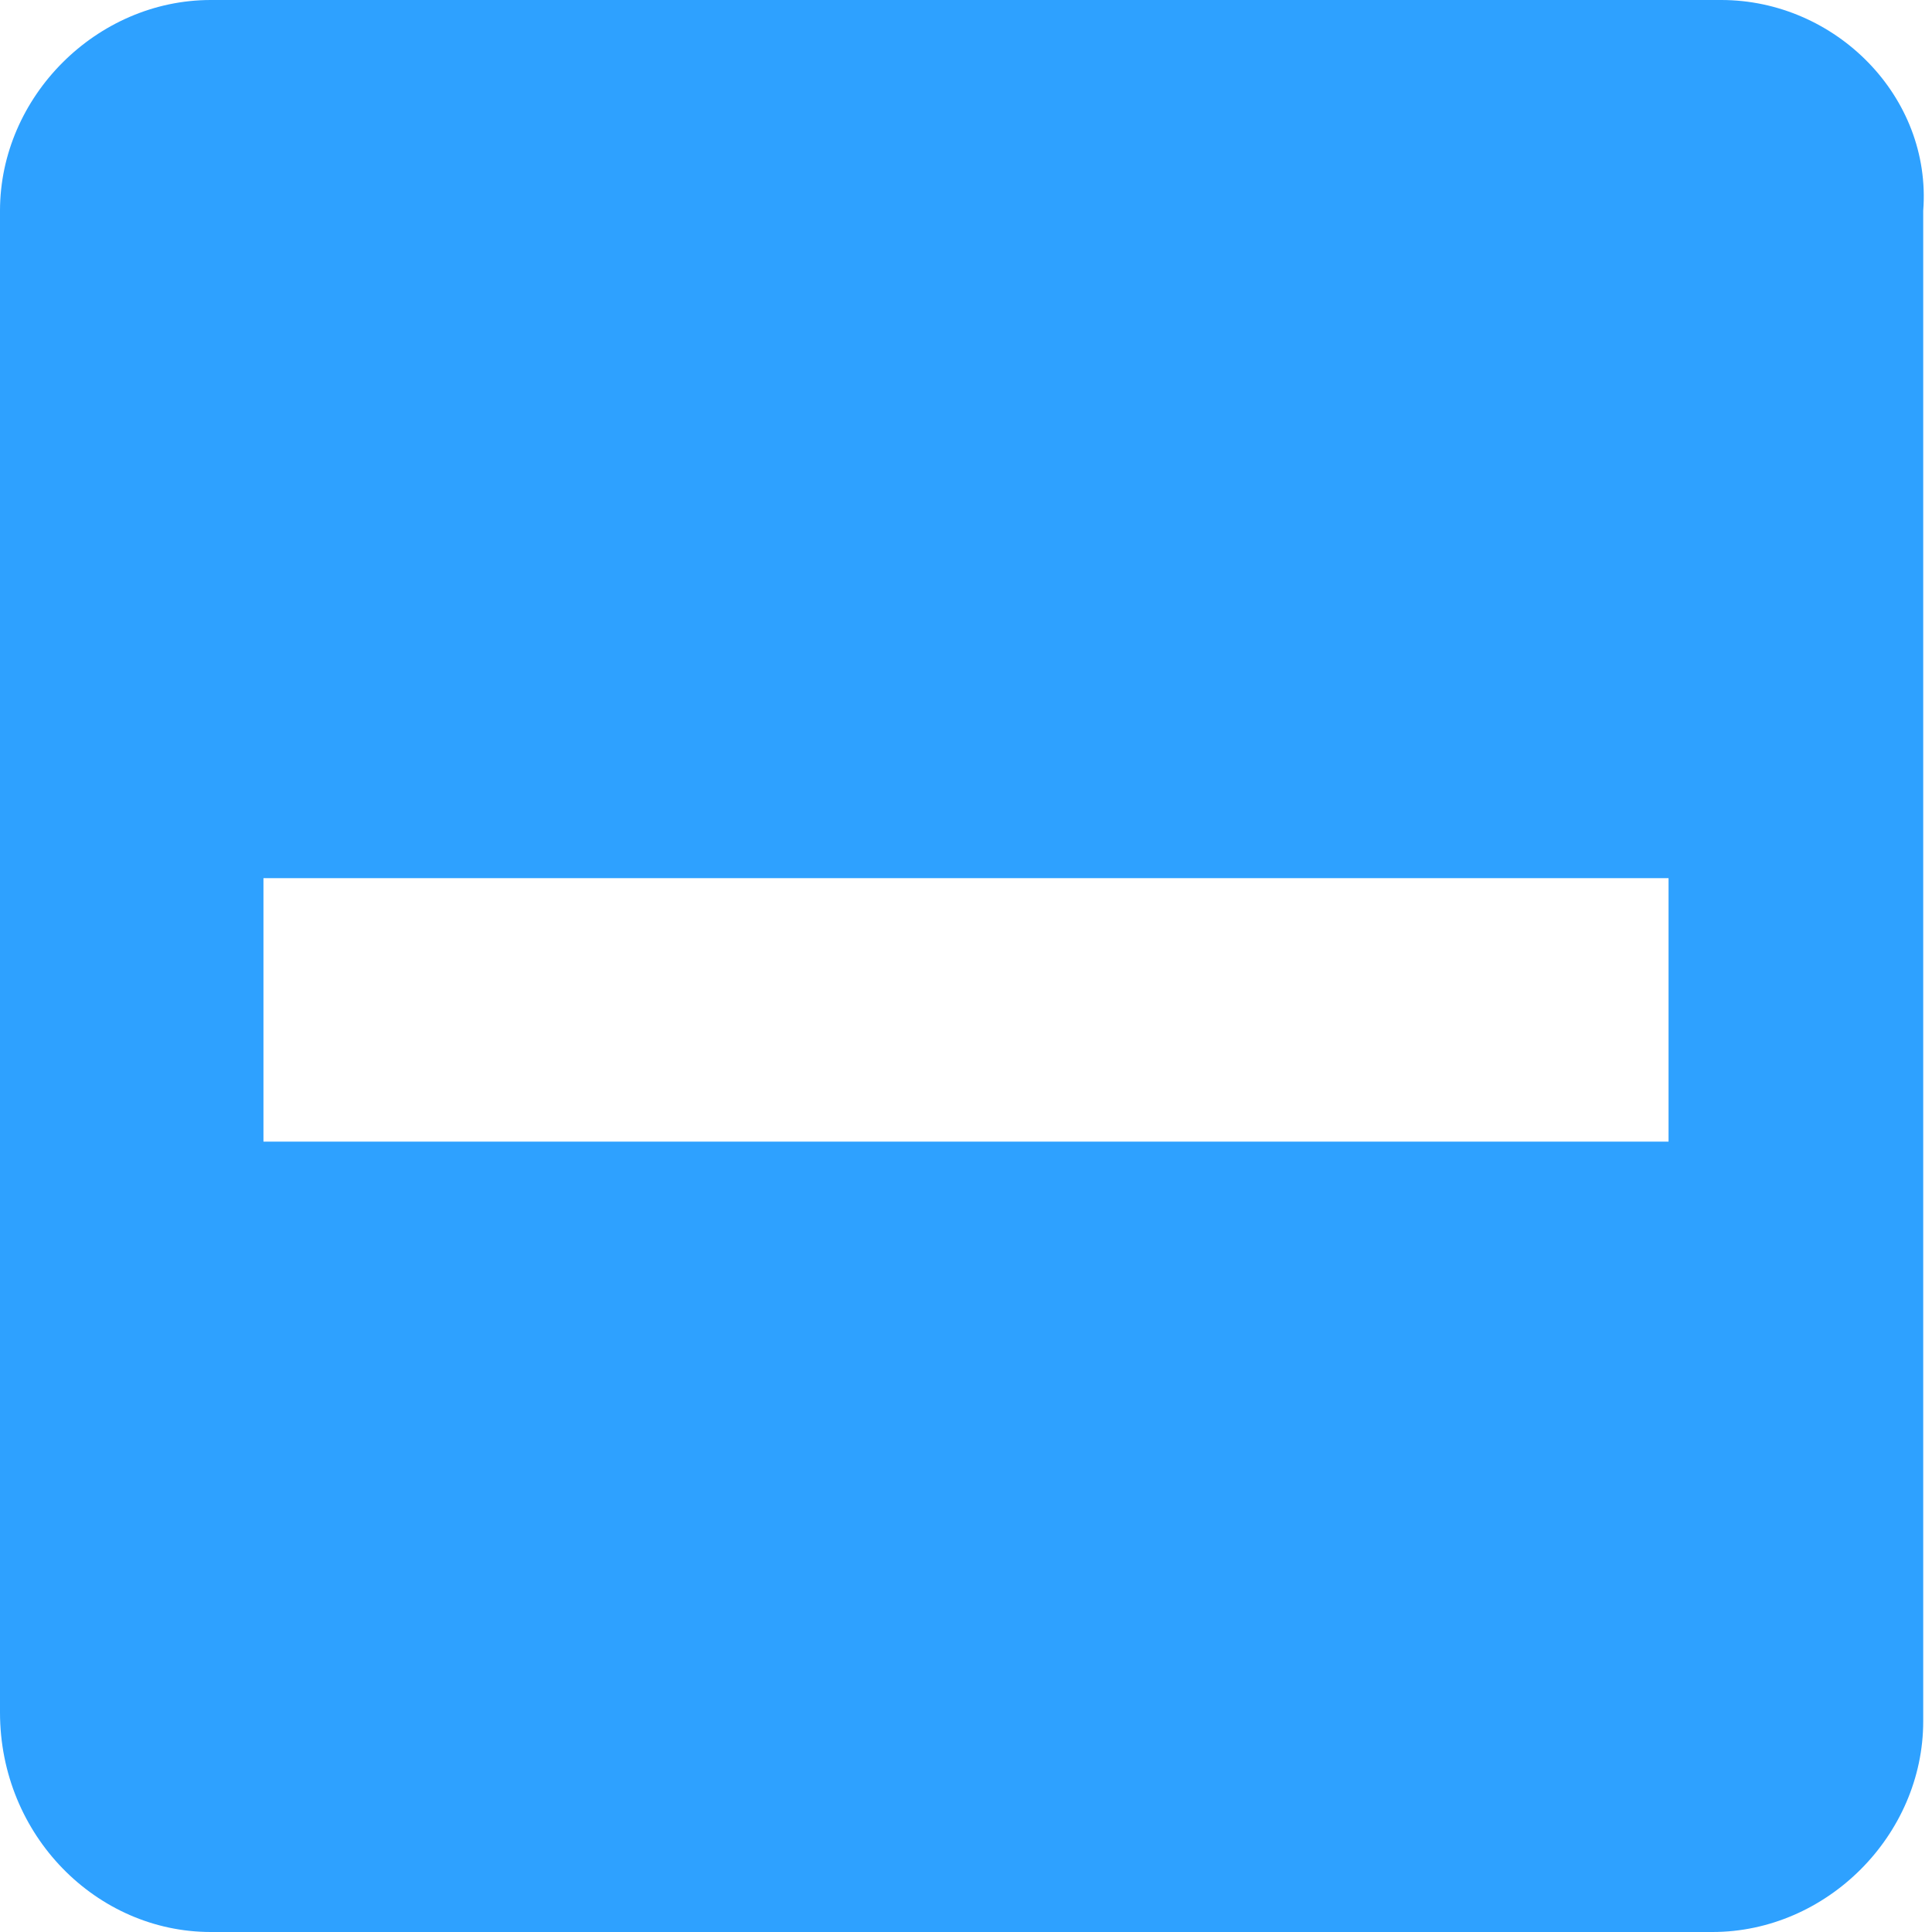
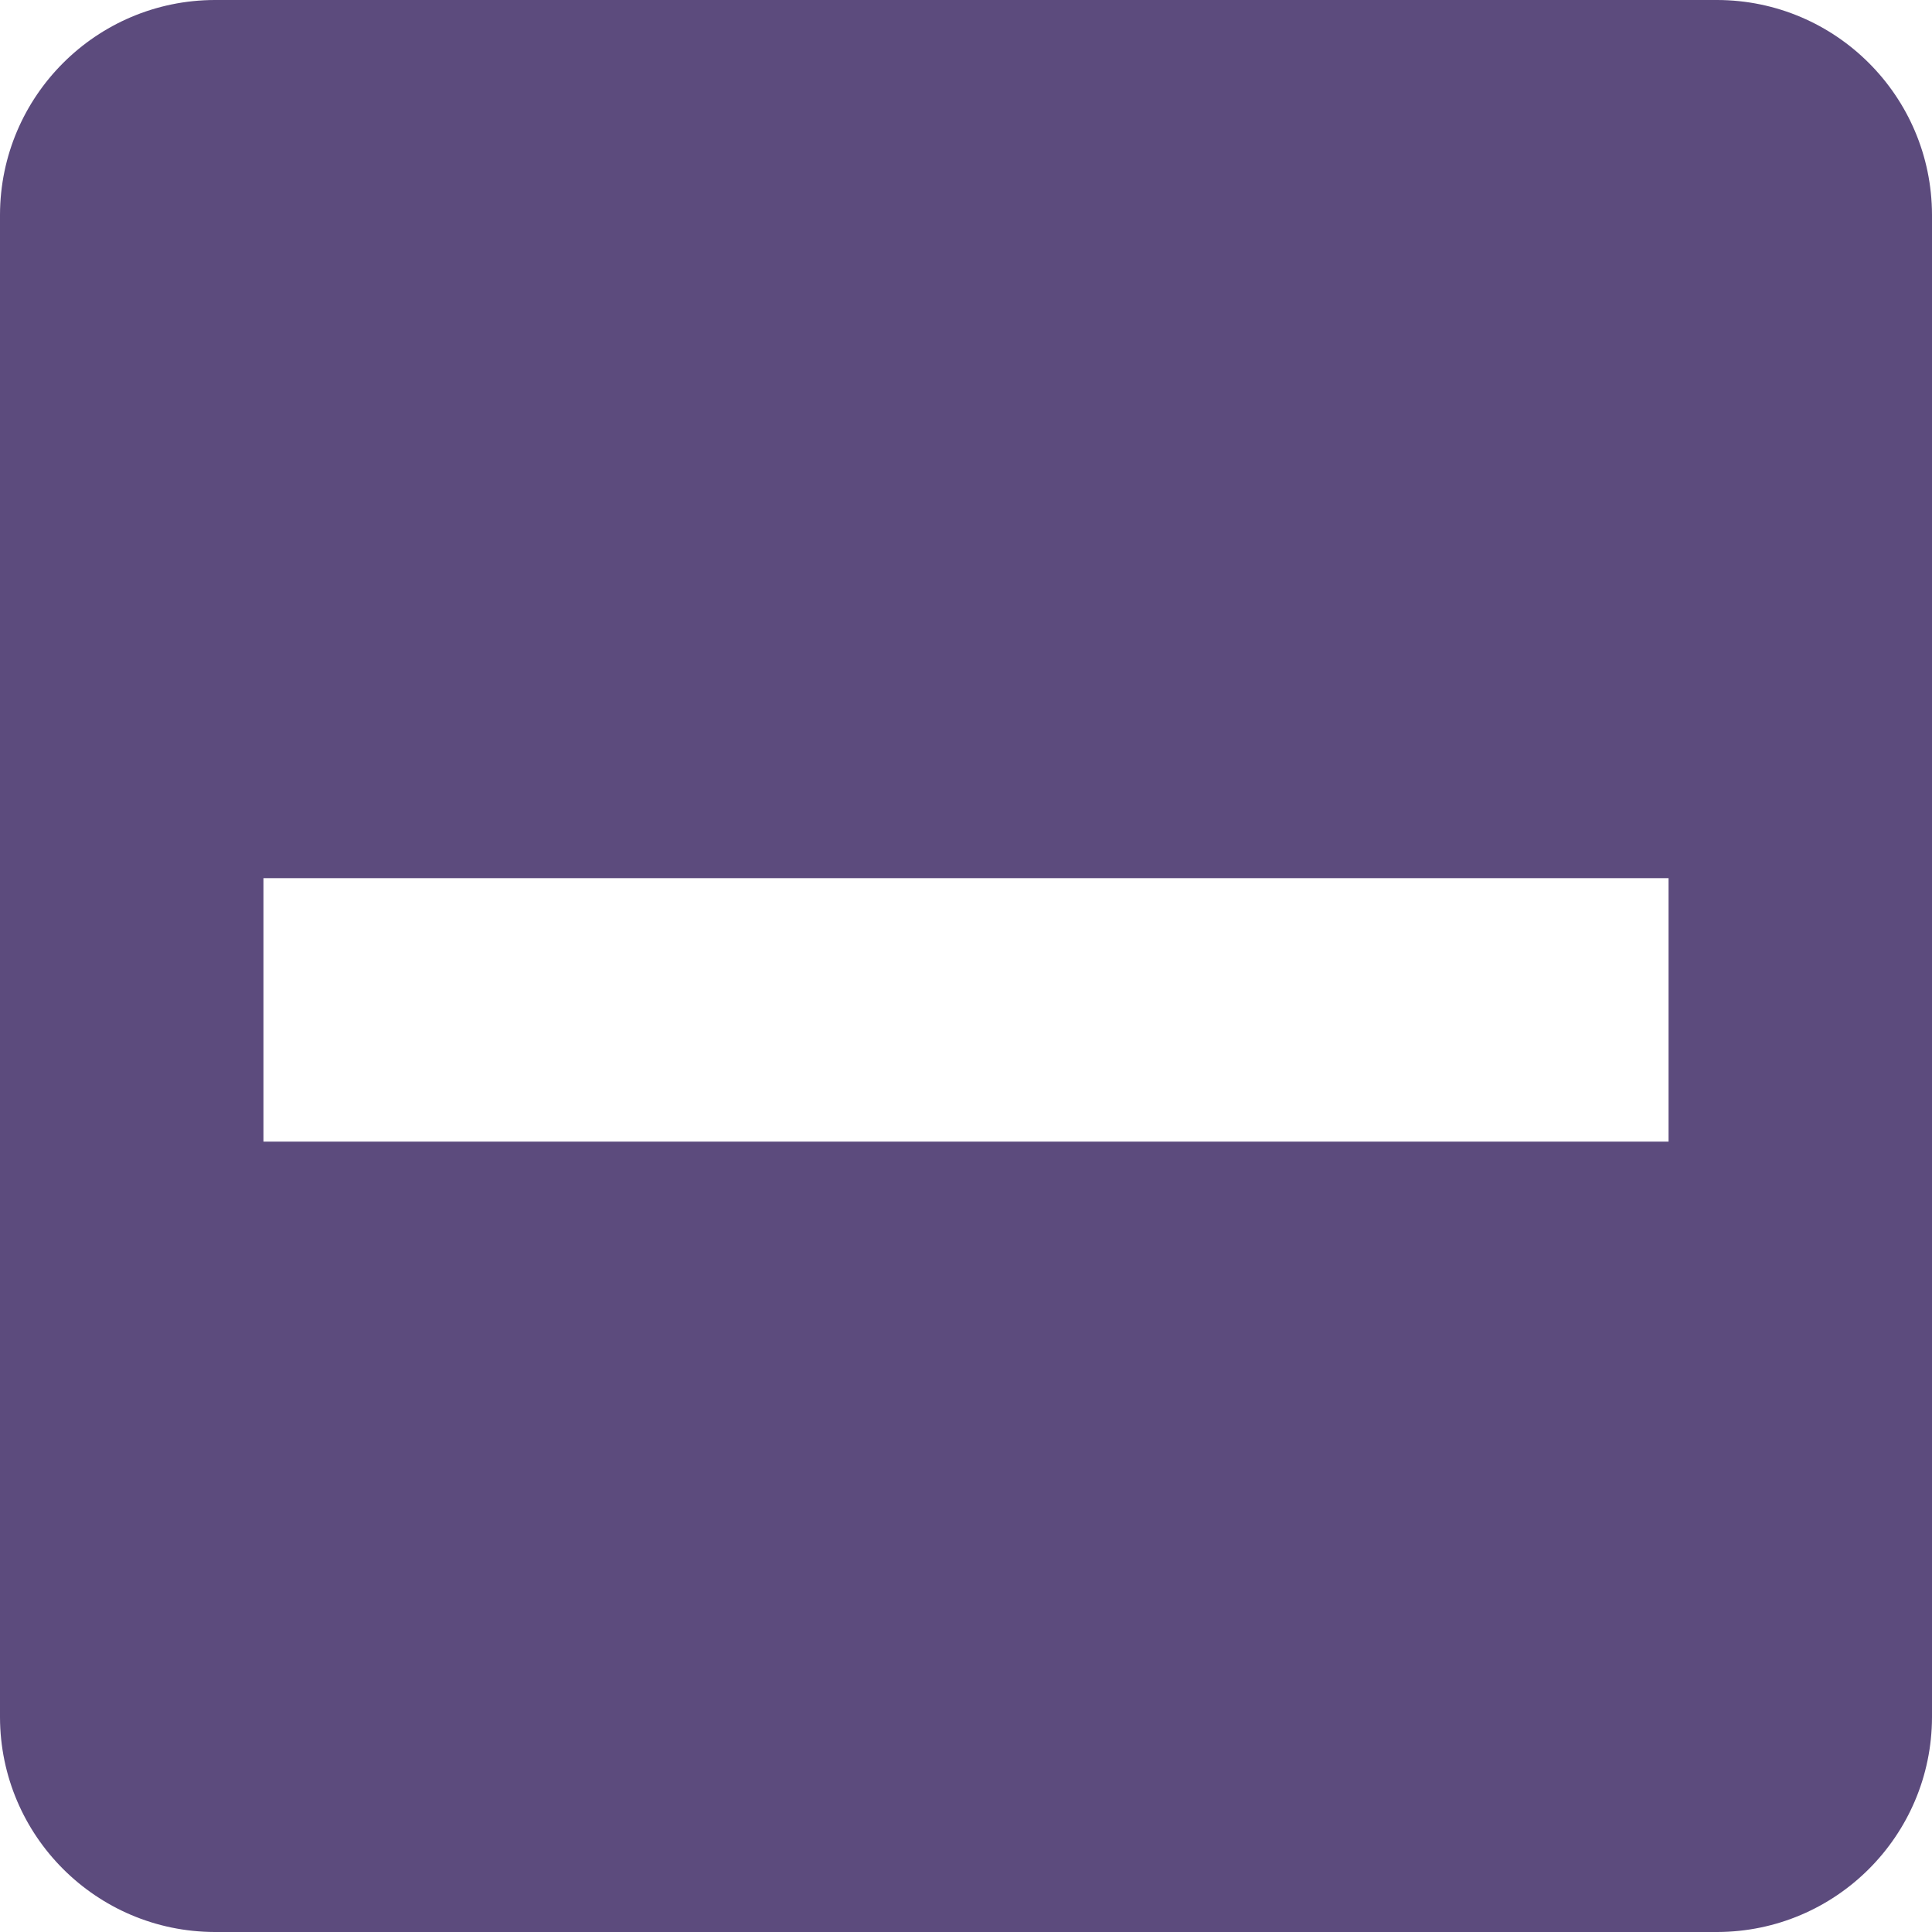
- <svg xmlns="http://www.w3.org/2000/svg" version="1.1" id="svg11" x="0px" y="0px" viewBox="0 0 22 22" style="enable-background:new 0 0 22 22;" xml:space="preserve">
-   <style type="text/css">
- 	.st0{fill-rule:evenodd;clip-rule:evenodd;fill:#2EA1FF;}
- 	.st1{fill:none;}
- </style>
-   <g id="Page-1">
+ <svg xmlns="http://www.w3.org/2000/svg" width="22px" height="22px" viewBox="0 0 22 22" version="1.1">
+   <g id="Page-1" stroke="none" stroke-width="1" fill="none" fill-rule="evenodd">
    <g id="ic-check-active" transform="translate(-1, -1)">
-       <g id="Group_8199" transform="translate(1, 1)">
-         <path id="check_on_light" class="st0" d="M19.6,0H2.4C1.1,0,0,1.1,0,2.4v17.1C0,20.9,1.1,22,2.4,22h17.1c1.3,0,2.4-1.1,2.4-2.4     V2.4C22,1.1,20.9,0,19.6,0z M3,10h16v3H3V10z" />
+       <g id="Group_8199" transform="translate(1, 1)" fill="#5C4B7D">
+         <path d="M19.556,0 L2.444,0 C1.096,0.004 0.004,1.096 4.4408921e-16,2.444 L4.4408921e-16,19.556 C0.004,20.904 1.096,21.996 2.444,22 L19.556,22 C20.904,21.996 21.996,20.904 22,19.556 L22,2.444 C21.996,1.096 20.904,0.004 19.556,0 Z M3,10 L19,10 L19,13 L3,13 L3,10 Z" id="check_on_light" />
      </g>
-       <polygon id="Rectangle_4538" class="st1" points="0,0 24,0 24,24 0,24   " />
+       <polygon id="Rectangle_4538" points="0 0 24 0 24 24 0 24" />
    </g>
  </g>
</svg>
